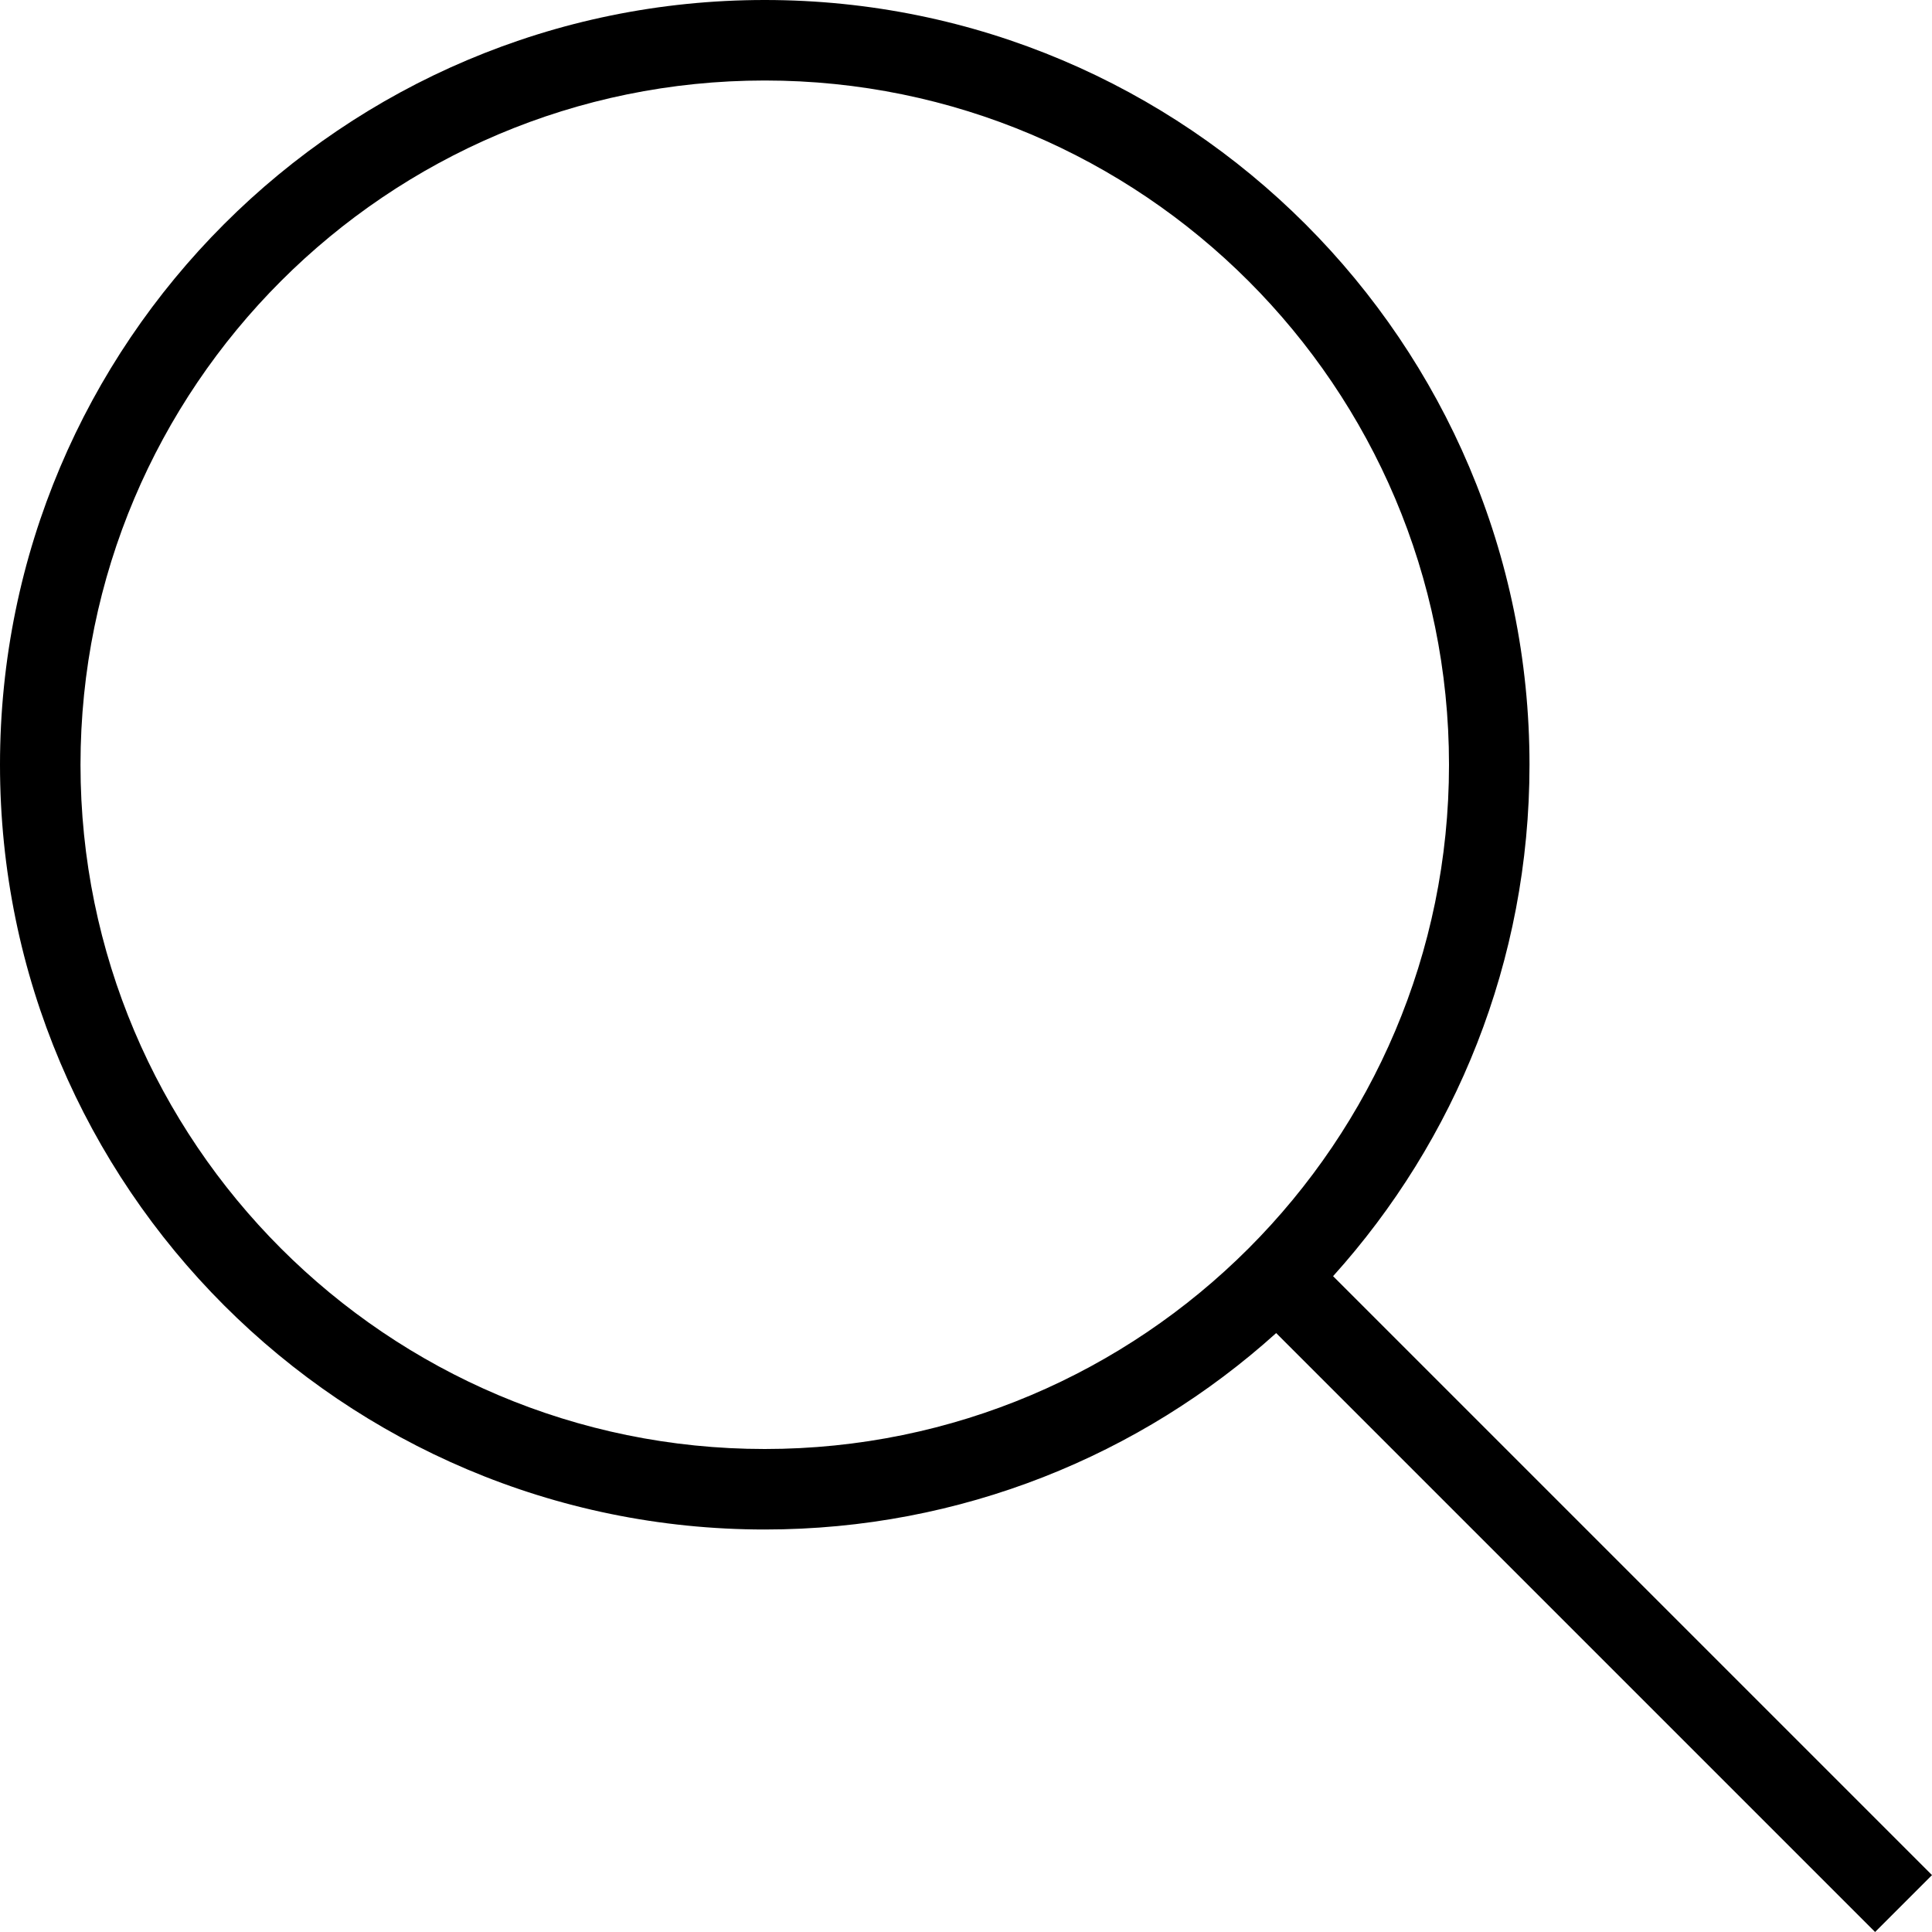
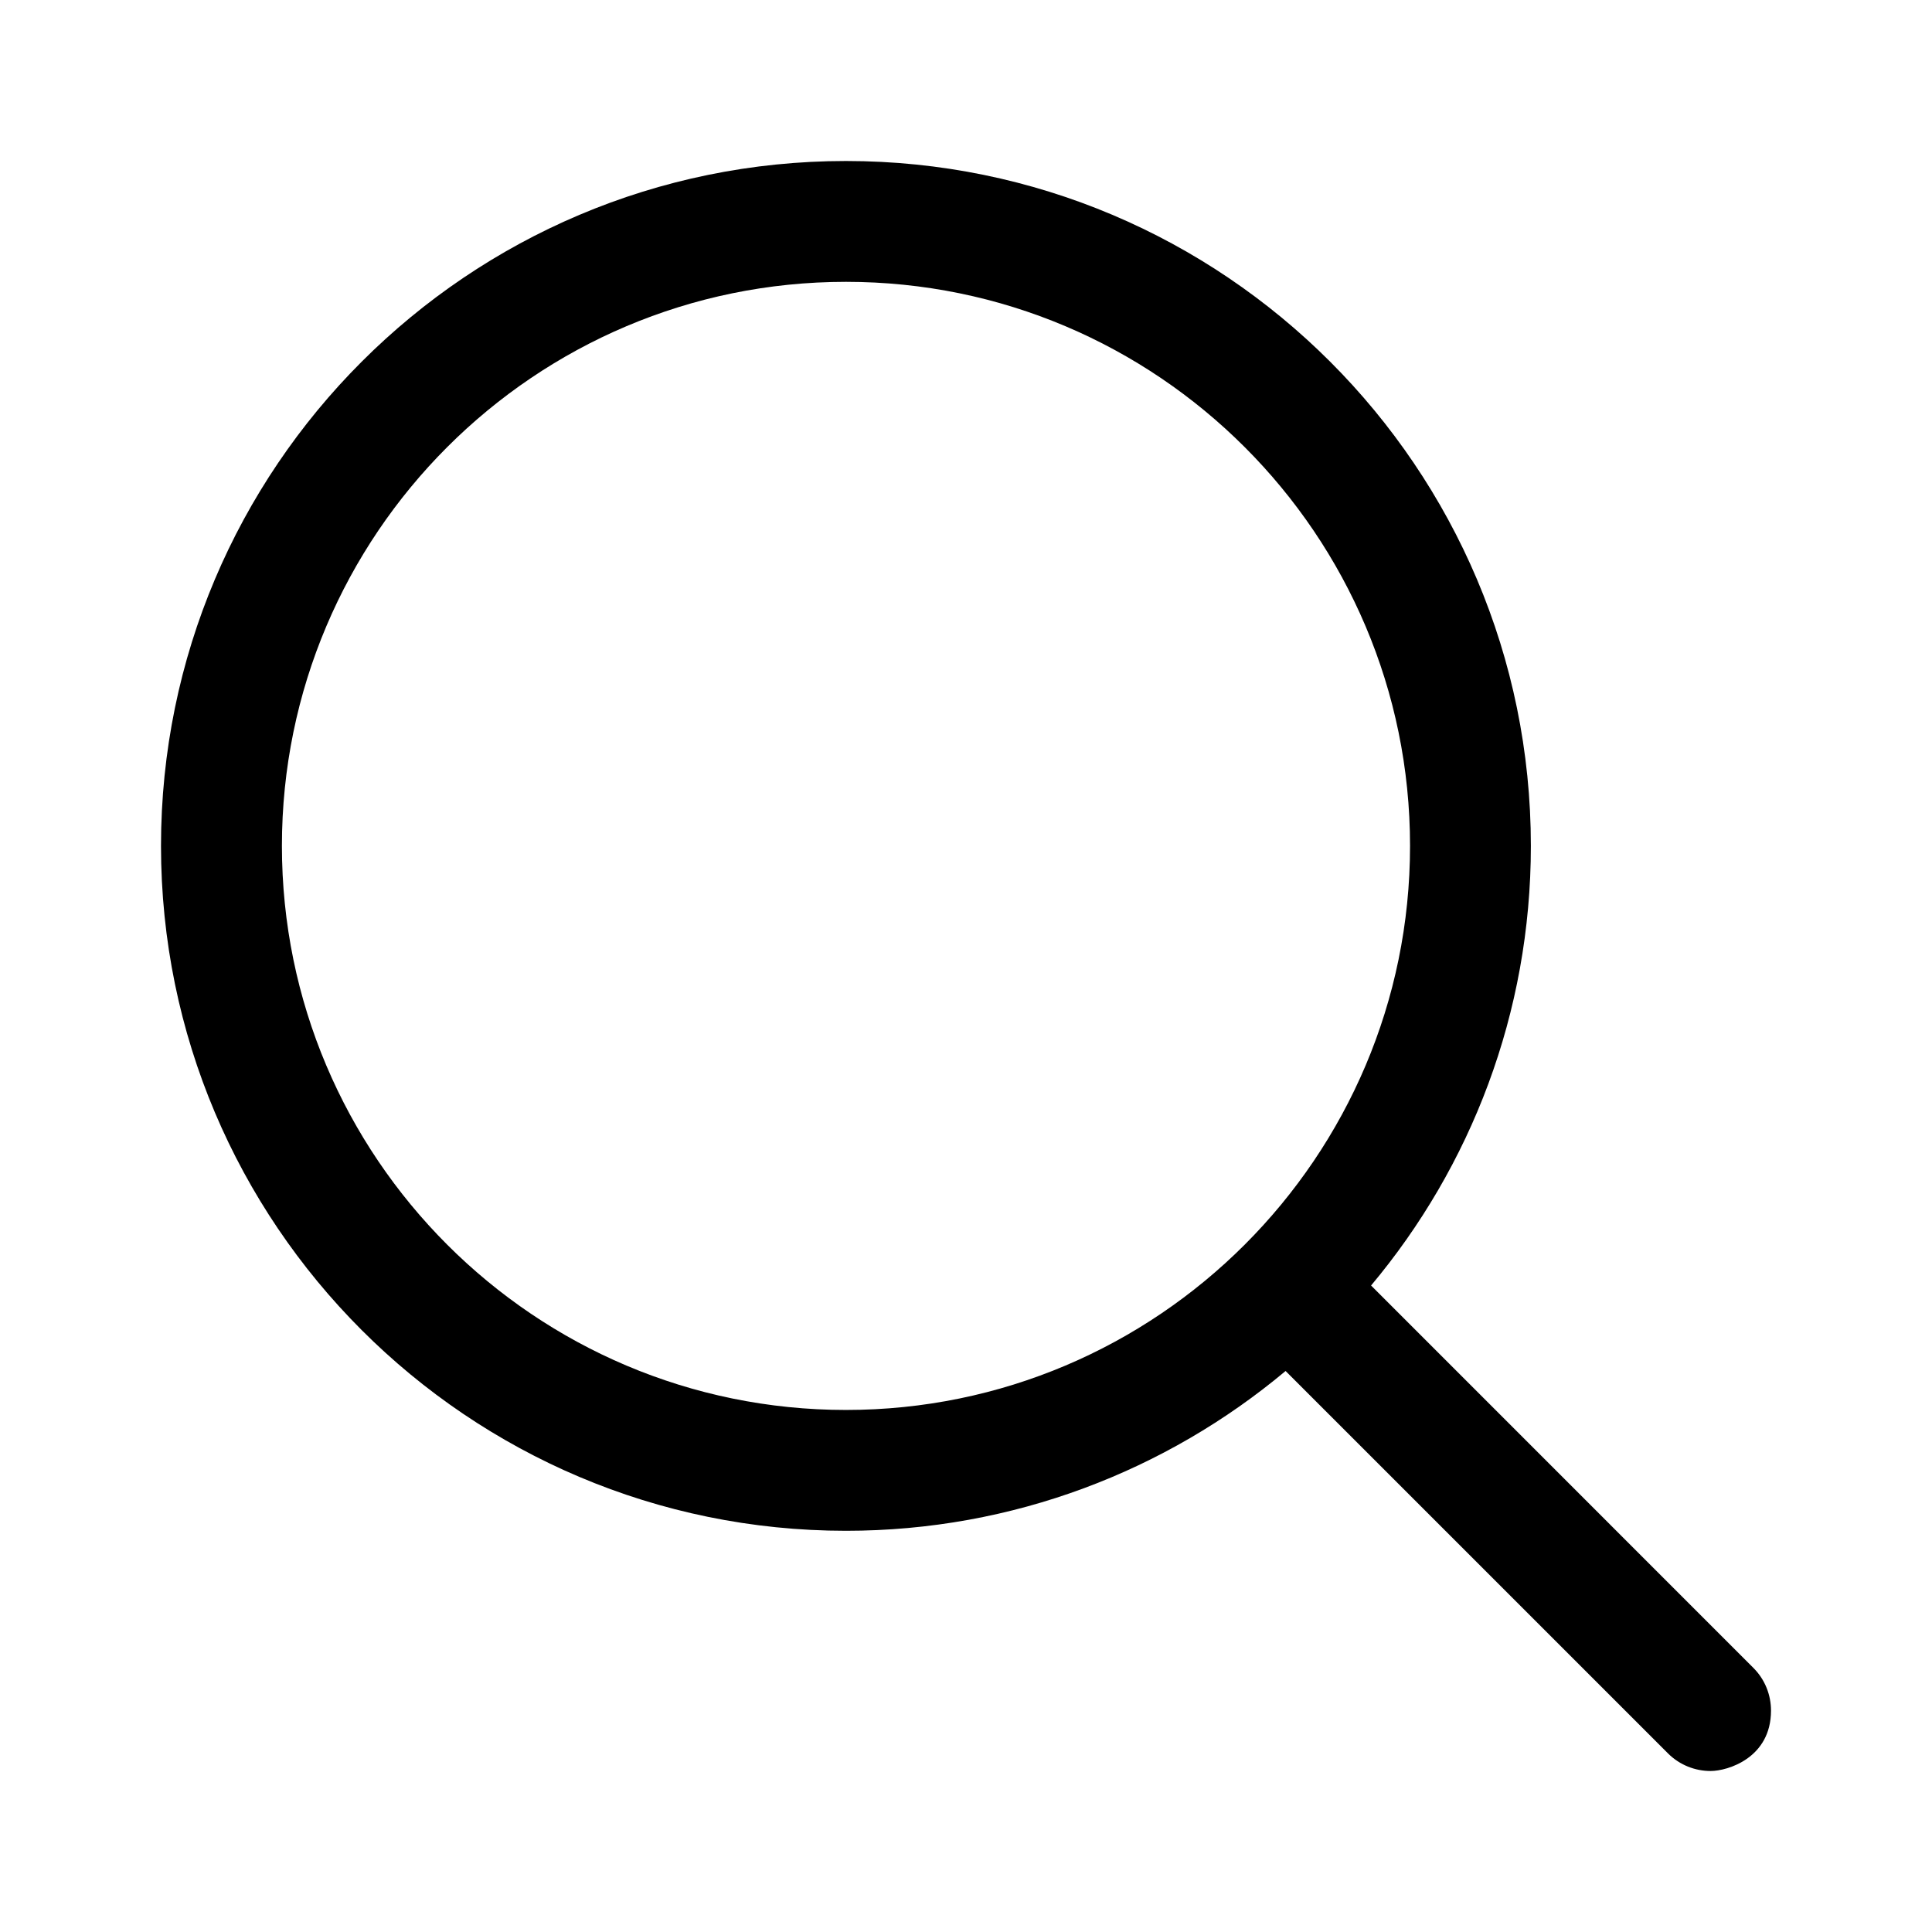
- <svg xmlns="http://www.w3.org/2000/svg" fill-rule="evenodd">
-   <path d="M15.853 16.56c-1.683 1.517-3.911 2.44-6.353 2.44-5.243 0-9.5-4.257-9.5-9.5s4.257-9.5 9.5-9.5 9.5 4.257 9.5 9.5c0 2.442-.923 4.67-2.44 6.353l7.44 7.44-.707.707-7.44-7.44zm-6.353-15.56c4.691 0 8.5 3.809 8.5 8.5s-3.809 8.5-8.5 8.5-8.5-3.809-8.5-8.5 3.809-8.5 8.5-8.5z" />
+ <svg xmlns="http://www.w3.org/2000/svg" clip-rule="evenodd" fill-rule="evenodd" stroke-linejoin="round" stroke-miterlimit="2" viewBox="0 0 24 24">
+   <path d="m15.97 17.031c-1.479 1.238-3.384 1.985-5.461 1.985-4.697 0-8.509-3.812-8.509-8.508s3.812-8.508 8.509-8.508c4.695 0 8.508 3.812 8.508 8.508 0 2.078-.747 3.984-1.985 5.461l4.749 4.75c.146.146.219.338.219.531 0 .587-.537.75-.75.75-.192 0-.384-.073-.531-.22zm-5.461-13.53c-3.868 0-7.007 3.14-7.007 7.007s3.139 7.007 7.007 7.007c3.866 0 7.007-3.14 7.007-7.007s-3.141-7.007-7.007-7.007z" fill-rule="nonzero" />
</svg>
